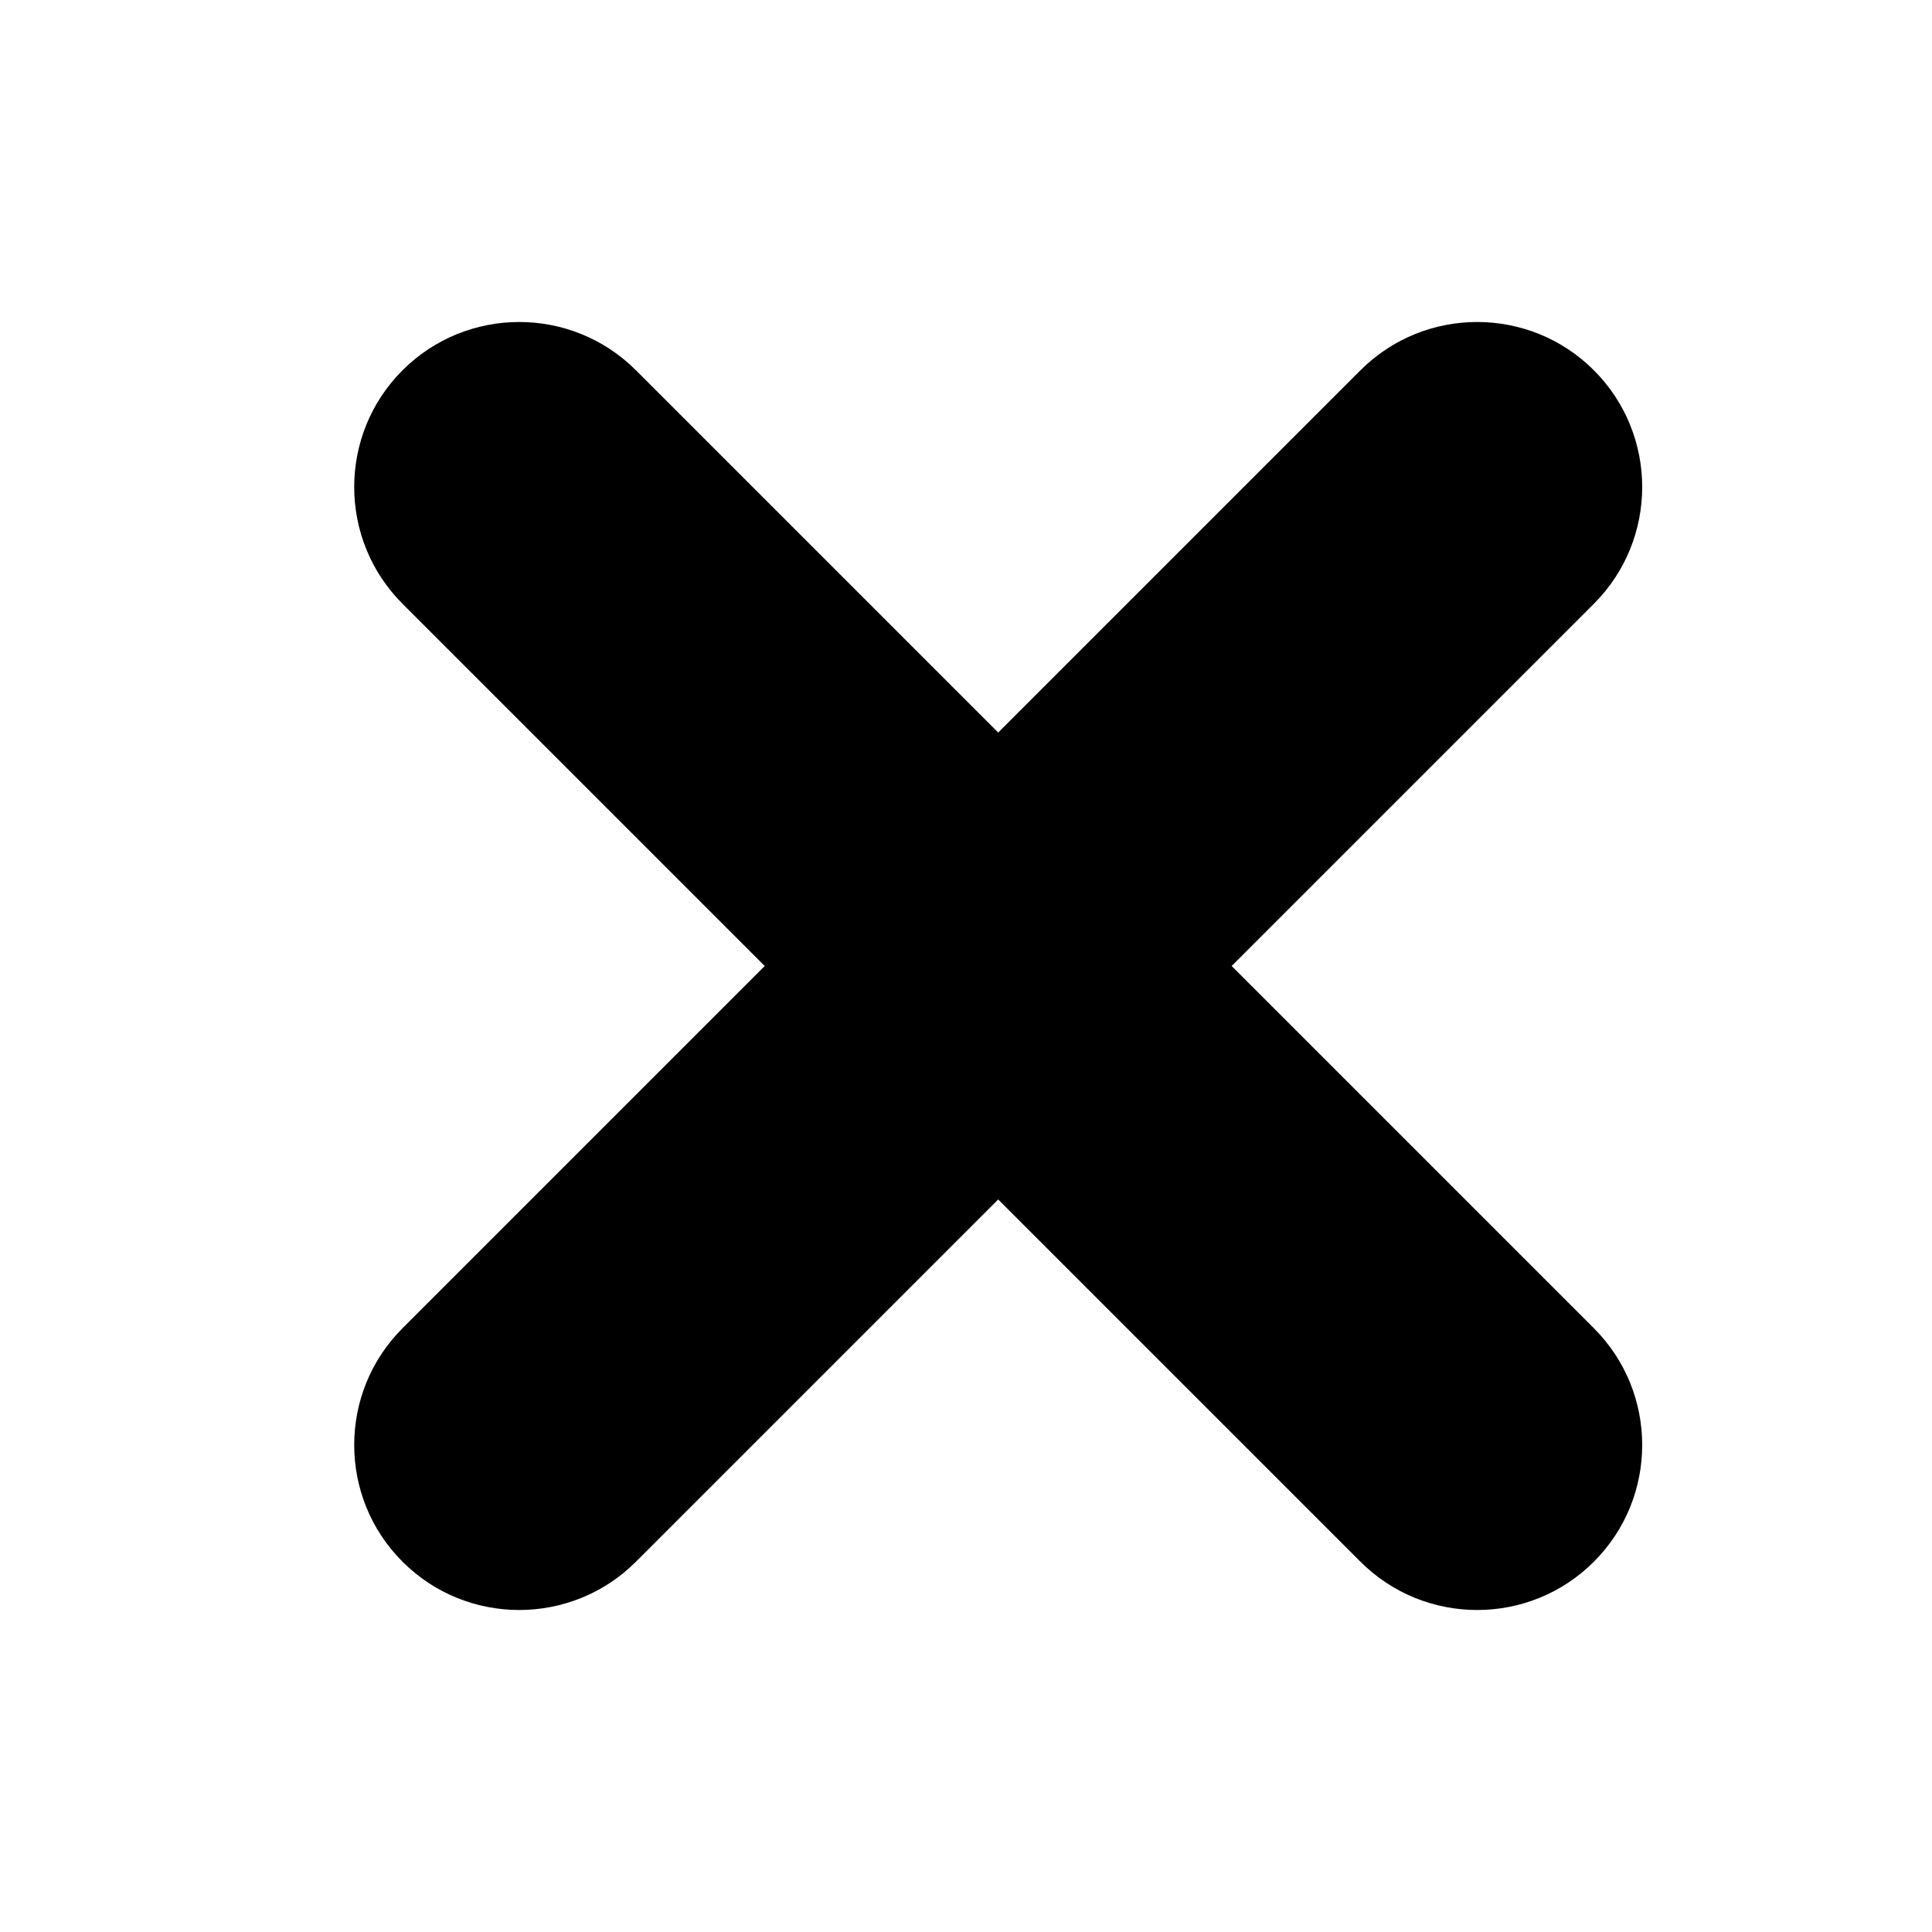
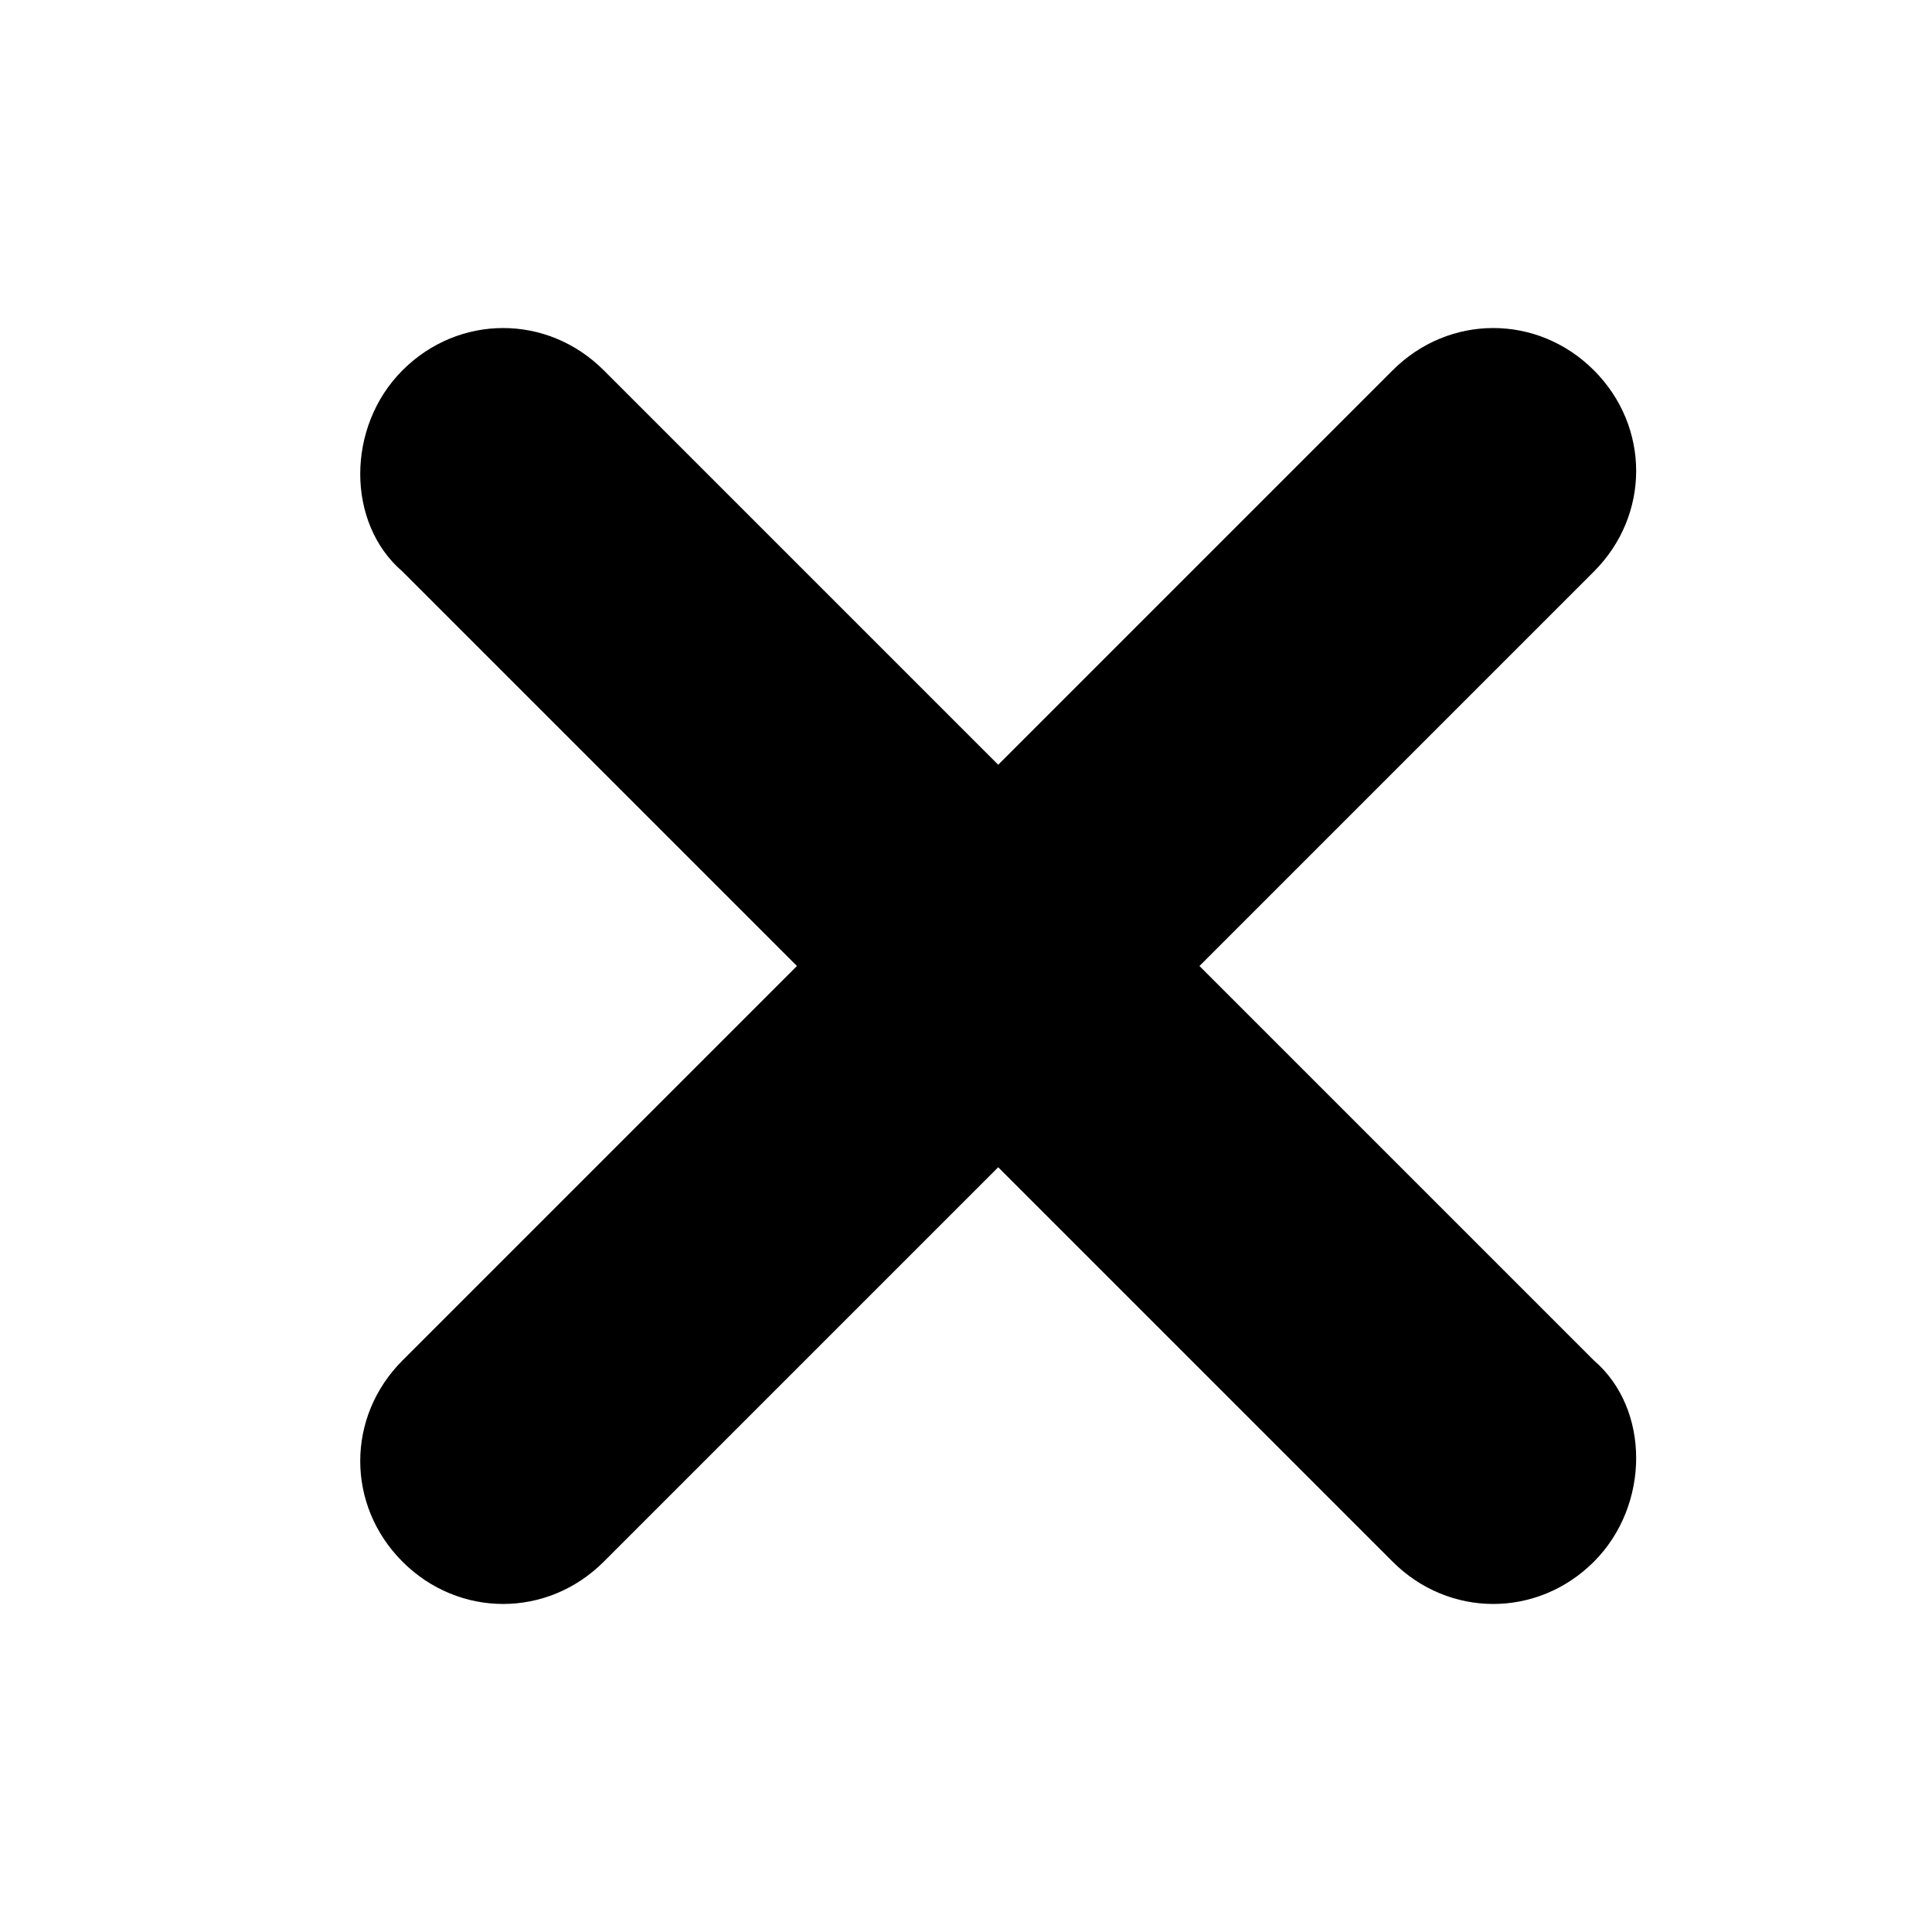
<svg xmlns="http://www.w3.org/2000/svg" id="Layer_1" version="1.1" viewBox="0 0 24 24">
  <defs>
    <style>
      .st0 {
        fill: none;
      }
    </style>
  </defs>
  <rect class="st0" width="24" height="24" />
-   <path d="M16.9,4.6l-4.5,4.5-4.5-4.5c-.8-.8-2.1-.8-2.9,0s-.8,2.1,0,2.9l4.5,4.5-4.5,4.5c-.8.8-.8,2.1,0,2.9s2.1.8,2.9,0l4.5-4.5,4.5,4.5c.8.8,2.1.8,2.9,0s.8-2.1,0-2.9l-4.5-4.5,4.5-4.5c.8-.8.8-2.1,0-2.9s-2.1-.8-2.9,0Z" />
+   <path d="M14.9,12l4.9-4.9c.7-.7.7-1.8,0-2.5h0c-.7-.7-1.8-.7-2.5,0l-4.9,4.9-4.9-4.9c-.7-.7-1.8-.7-2.5,0h0c-.7.7-.7,1.9,0,2.5l4.9,4.9-4.9,4.9c-.7.7-.7,1.8,0,2.5h0c.7.7,1.8.7,2.5,0l4.9-4.9,4.9,4.9c.7.7,1.8.7,2.5,0h0c.7-.7.7-1.9,0-2.5l-4.9-4.9Z" />
</svg>
